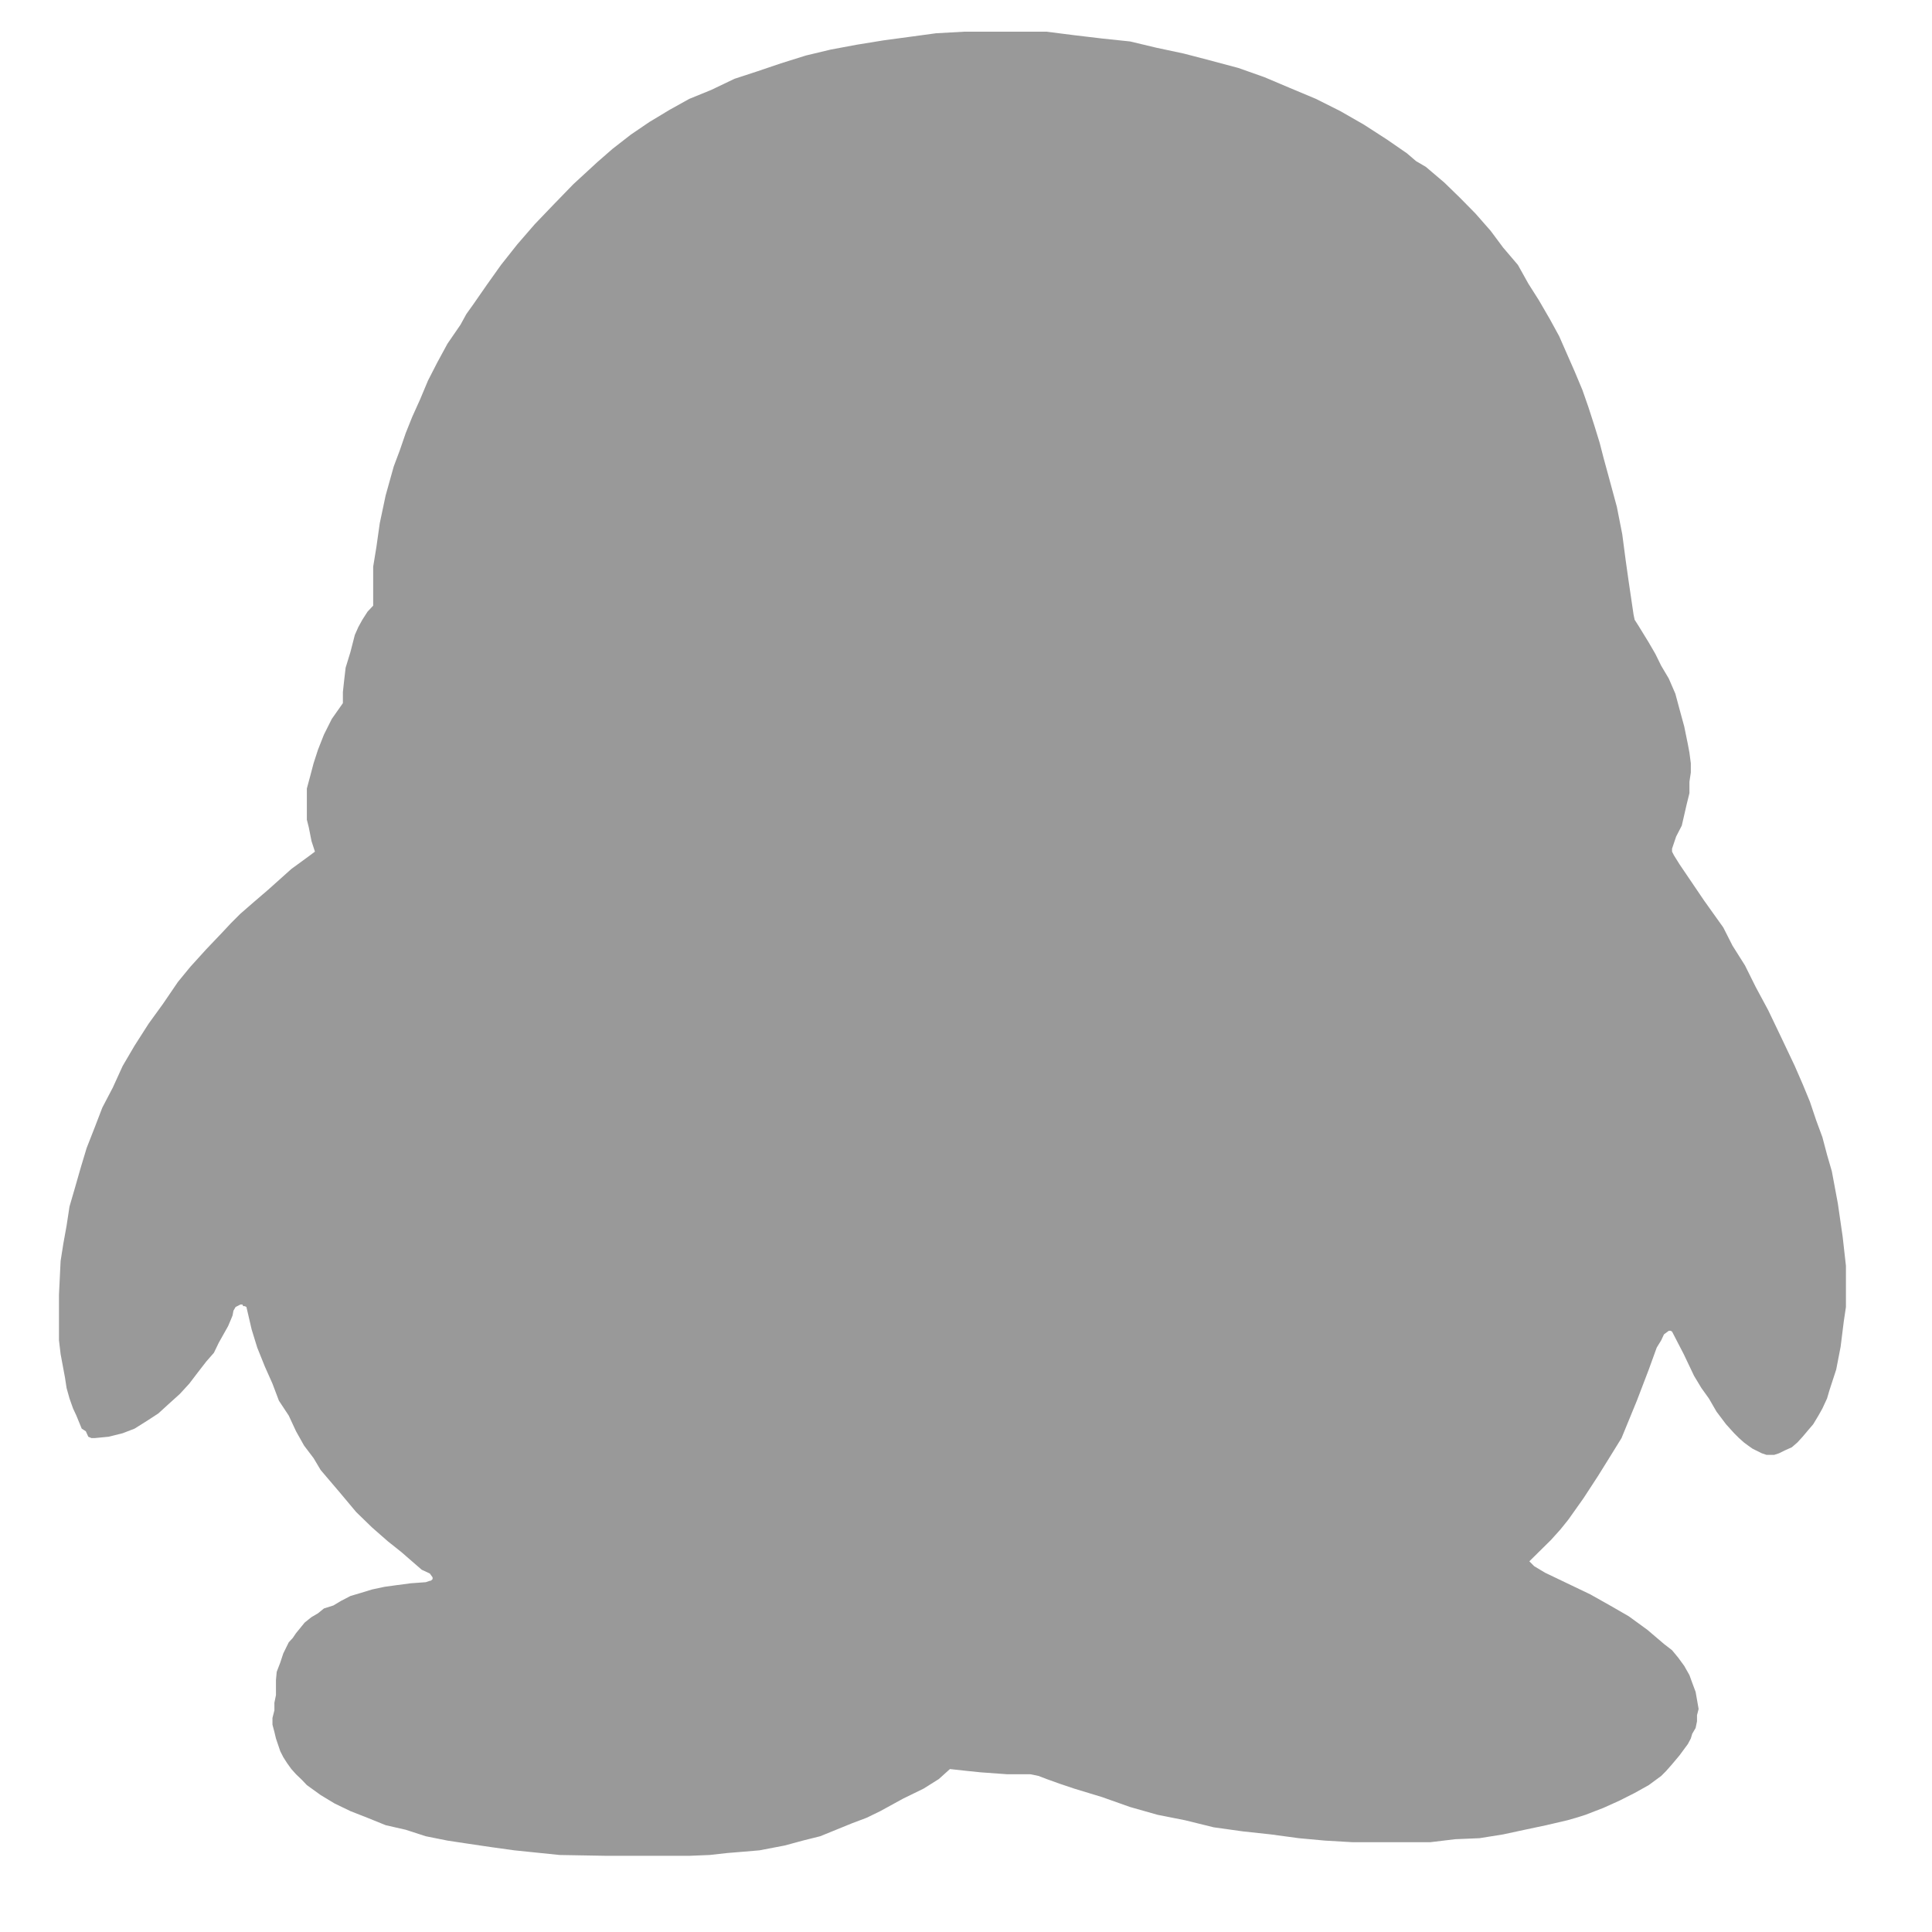
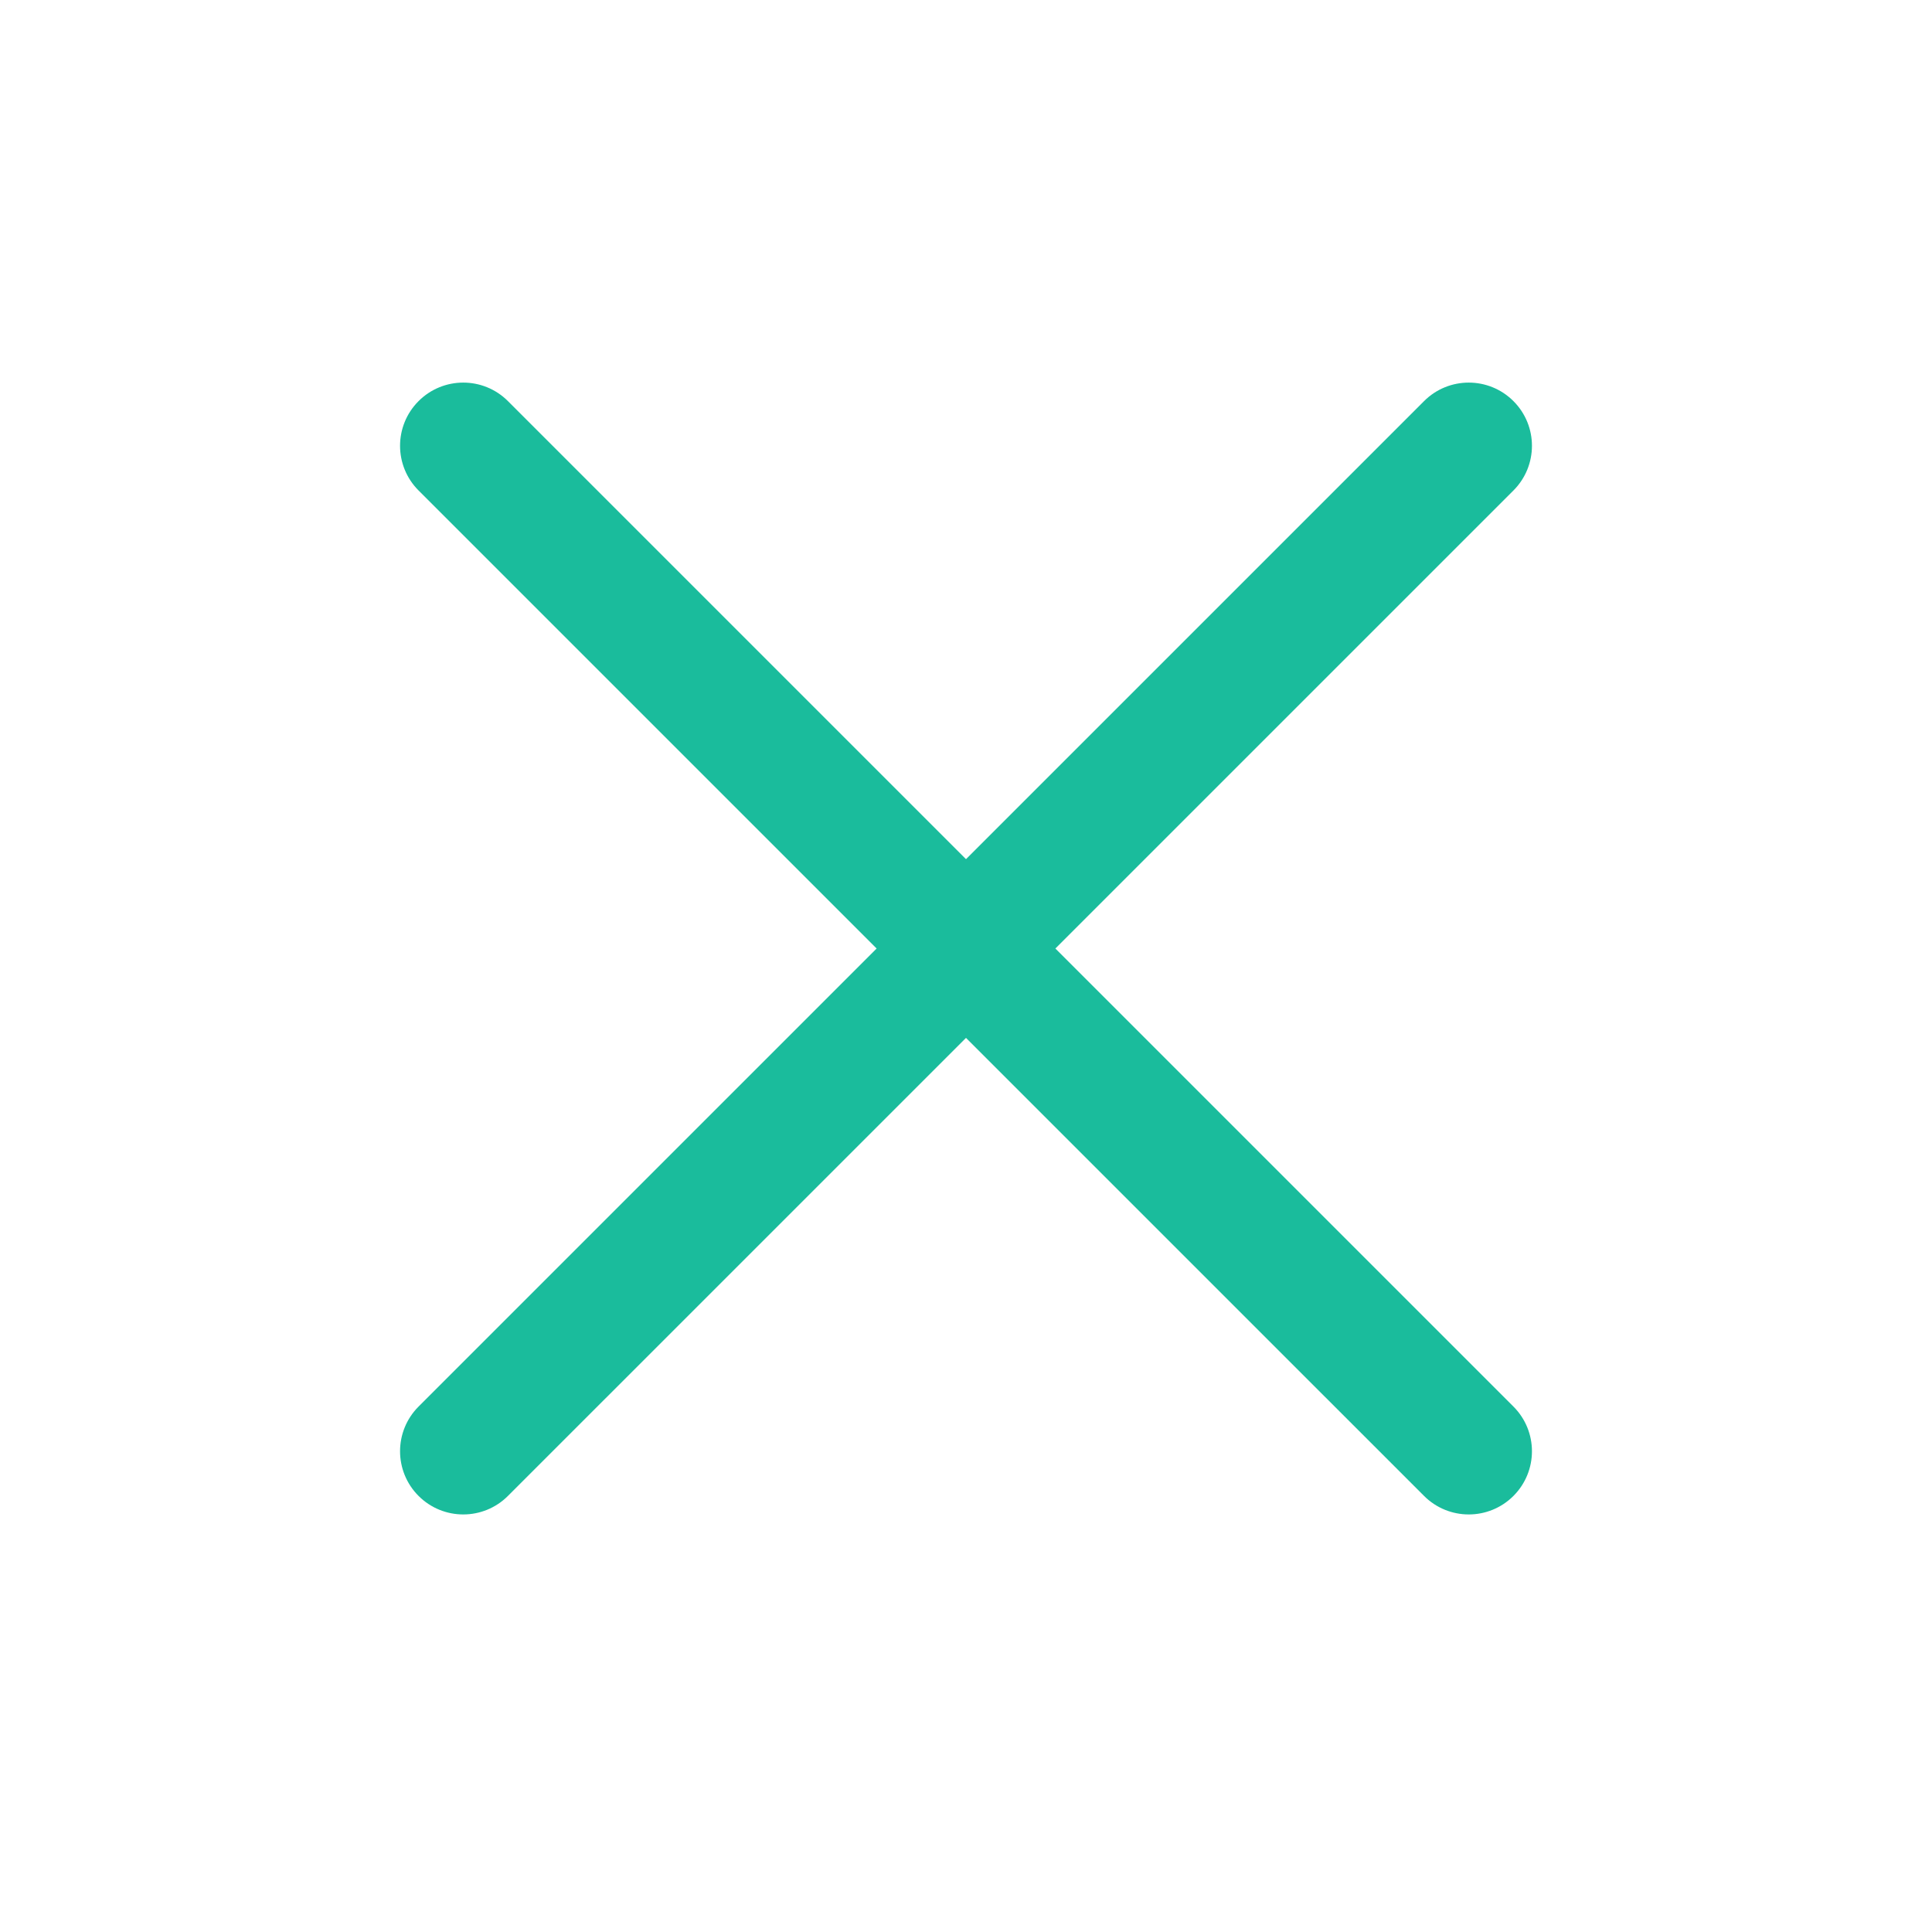
- <svg xmlns="http://www.w3.org/2000/svg" t="1490162837306" class="icon" style="" viewBox="0 0 1024 1024" version="1.1" p-id="6068" width="20" height="20">
+ <svg xmlns="http://www.w3.org/2000/svg" t="1490755630346" class="icon" style="" viewBox="0 0 1024 1024" version="1.1" p-id="11492" width="20" height="20">
  <defs>
    <style type="text/css" />
  </defs>
-   <path d="M166.921 451.379 165.104 445.787 163.653 438.459 162.638 434.443 162.638 429.412 162.638 423.384 162.638 417.934 164.383 411.47 166.2 404.578 168.524 397.401 171.685 389.378 175.861 381.044 181.738 372.683 181.738 366.824 182.325 361.356 183.189 353.903 185.736 345.587 188.06 336.54 189.912 332.364 192.049 328.49 194.809 324.189 197.792 321.011 197.792 315.152 197.792 308.518 197.792 300.353 199.529 289.712 201.274 277.362 204.399 262.589 208.691 247.229 211.879 238.743 215.04 229.554 218.486 220.952 222.627 211.772 226.847 201.71 231.7 192.245 237.158 182.183 244.059 172.13 247.211 166.396 250.622 161.65 257.995 151.027 265.545 140.413 274.192 129.496 283.416 118.855 293.443 108.393 303.896 97.618 316.532 85.989 324.599 78.946 334.367 71.342 344.278 64.601 355.025 58.136 365.345 52.402 376.957 47.665 389.307 41.761 401.586 37.746 413.856 33.587 427.079 29.438 440.293 26.277 454.237 23.677 468.324 21.388 482.197 19.518 496.141 17.631 510.958 16.803 525.054 16.803 539.648 16.803 554.75 16.803 569.344 18.655 584.009 20.4 598.995 21.976 612.851 25.279 627.534 28.414 641.3 31.993 656.366 36.027 670.168 40.907 683.382 46.499 697.469 52.402 710.353 58.867 722.846 66.026 735.098 73.933 745.695 81.252 750.556 85.411 755.712 88.429 765.516 96.755 773.788 104.804 781.998 113.139 790.065 122.328 796.69 131.223 804.526 140.413 810.037 150.305 815.603 159.076 821.524 169.281 826.386 178.176 834.649 196.991 838.727 206.732 841.888 215.779 845.04 225.547 847.872 234.736 849.902 242.635 852.449 251.966 856.963 268.617 859.822 283.123 861.674 297.192 863.277 308.518 865.823 325.748 866.393 328.49 868.423 331.651 873.882 340.556 877.363 346.557 880.489 352.897 884.487 359.629 887.977 367.696 890.212 376.013 892.679 385.051 894.584 394.374 895.439 398.959 896.169 404.578 896.169 409.458 895.439 414.337 895.439 420.383 893.988 426.251 891.379 437.595 888.405 443.339 886.223 449.803 886.223 451.379 887.256 453.392 890.212 458.138 903.15 477.237 913.381 491.582 918.261 501.208 924.868 511.679 930.593 523.184 937.218 535.499 943.825 549.3 951.251 564.954 955.428 574.553 959.283 583.894 962.613 593.795 965.899 602.7 968.366 612.031 970.912 620.802 974.1 637.881 976.638 655.396 978.383 670.907 978.383 679.357 978.383 686.258 978.383 692.732 977.225 700.505 975.56 713.844 973.227 725.891 969.675 736.781 968.366 741.234 965.899 746.558 963.798 750.298 961.037 754.884 958.562 757.778 955.428 761.5 952.685 764.501 949.702 767.092 946.14 768.677 942.935 770.262 940.335 771.117 938.046 771.117 936.328 771.117 933.763 770.262 928.839 767.813 926.604 766.228 924.28 764.501 921.716 762.212 919.125 759.639 914.824 754.884 909.757 748.152 905.759 741.234 901.77 735.668 897.87 729.204 892.403 717.708 886.223 705.776 885.502 705.358 884.487 705.358 881.94 707.237 880.489 710.362 878.093 714.262 873.882 725.891 867.568 742.4 859.439 762.212 853.313 772.123 846.884 782.452 839.306 794.072 831.248 805.443 827.107 810.589 822.085 816.173 810.581 827.534 811.596 828.541 813.163 830.126 818.897 833.563 842.868 845.04 853.313 850.917 863.277 856.661 873.16 863.846 881.94 871.326 886.223 874.647 889.429 878.521 892.679 882.955 895.439 887.844 896.899 891.877 898.716 896.748 899.446 900.888 900.301 905.795 899.446 909.098 899.446 912.366 898.716 915.857 896.899 918.973 896.169 921.44 894.584 924.414 890.212 930.344 886.223 935.099 883.098 938.643 880.489 941.27 873.882 946.14 866.393 950.317 858.406 954.35 849.902 958.188 840.321 961.892 835.246 963.495 830.651 964.804 819.619 967.377 808.15 969.808 796.69 972.275 784.17 974.278 771.259 974.821 758.027 976.415 744.973 976.415 731.172 976.415 716.996 976.415 702.17 975.551 688.377 974.278 673.578 972.275 658.833 970.681 643.286 968.508 628.255 964.804 613.572 961.892 598.995 957.761 584.009 952.454 569.344 948.001 561.642 945.41 554.75 942.935 550.396 941.27 546.104 940.397 540.521 940.397 533.914 940.397 519.818 939.373 512.668 938.643 503.479 937.637 497.593 942.935 489.534 948.001 478.644 953.317 466.579 959.933 459.251 963.495 451.629 966.362 434.701 973.254 425.512 975.551 415.886 978.16 402.53 980.716 394.178 981.428 385.309 982.158 376.093 983.182 365.345 983.619 355.025 983.619 344.278 983.619 321.438 983.619 296.631 983.182 272.598 980.716 260.399 979.024 248.627 977.288 237.158 975.551 225.681 973.254 215.04 969.808 204.399 967.377 194.809 963.495 185.736 959.933 177.312 955.864 169.975 951.43 162.638 946.14 160.171 943.531 156.904 940.397 154.428 937.637 152.184 934.52 150.145 931.324 148.551 928.189 146.263 921.44 145.435 917.985 144.411 914.103 144.411 910.559 145.435 906.507 145.435 902.491 146.263 898.449 146.263 896.018 146.263 890.435 146.664 886.107 148.551 881.201 150.145 876.348 153.048 870.453 155.158 868.174 156.904 865.601 161.48 860 165.104 857.097 168.524 855.093 171.685 852.52 176.733 850.917 180.723 848.522 185.736 845.913 191.47 844.212 197.205 842.449 203.821 841.042 210.143 840.17 217.613 839.181 225.681 838.594 227.827 837.864 228.254 837.864 229.278 836.991 229.278 836.02 227.827 833.999 223.499 831.987 212.752 822.646 205.557 816.92 197.205 809.601 188.79 801.427 180.001 790.938 169.975 779.166 166.2 772.835 161.187 766.228 156.904 758.606 153.048 750.298 147.83 742.4 144.411 733.353 140.386 724.315 136.343 714.262 133.378 704.646 130.609 692.732 129.736 692.277 128.908 692.277 128.463 691.423 127.448 691.423 125.747 692.277 124.875 692.732 123.717 694.726 123.281 697.166 122.408 699.321 120.885 702.9 115.944 711.689 113.397 716.987 109.372 721.582 105.045 727.165 100.325 733.353 95.312 738.82 89.435 744.119 83.95 749.132 77.958 753.041 71.342 757.199 65.028 759.639 57.549 761.5 50.212 762.212 49.49 762.212 48.466 762.212 46.792 761.5 45.492 758.606 43.311 757.199 40.479 750.298 38.734 746.558 36.846 741.234 35.288 735.668 34.451 730.192 32.127 717.708 31.254 710.362 31.254 702.9 31.254 686.258 32.127 668.316 33.578 659.127 35.288 649.652 36.846 639.457 39.607 629.983 42.732 619.057 45.929 608.452 50.212 597.526 54.236 587.046 59.802 576.414 65.028 564.954 71.342 554.189 78.795 542.542 86.381 532.07 94.297 520.45 100.904 512.401 109.372 503.069 118.268 493.737 122.408 489.294 127.448 484.263 134.749 477.923 142.238 471.485 154.428 460.568 163.653 453.837Z" p-id="6069" fill="#999999" />
+   <path d="M754.782 212.596 512 455.368 269.218 212.596c-13.081-13.081-34.29-13.081-47.369 0-13.081 13.081-13.081 34.288 0 47.367l242.782 242.771L221.849 745.507c-13.081 13.081-13.081 34.288 0 47.367 13.081 13.081 34.29 13.081 47.369 0L512 550.103l242.782 242.771c13.081 13.081 34.289 13.081 47.37 0 13.081-13.081 13.081-34.288 0-47.367L559.37 502.735l242.782-242.771c13.081-13.081 13.081-34.288 0-47.367C789.07 199.517 767.862 199.517 754.782 212.596z" p-id="11493" fill="#1abc9c" />
</svg>
